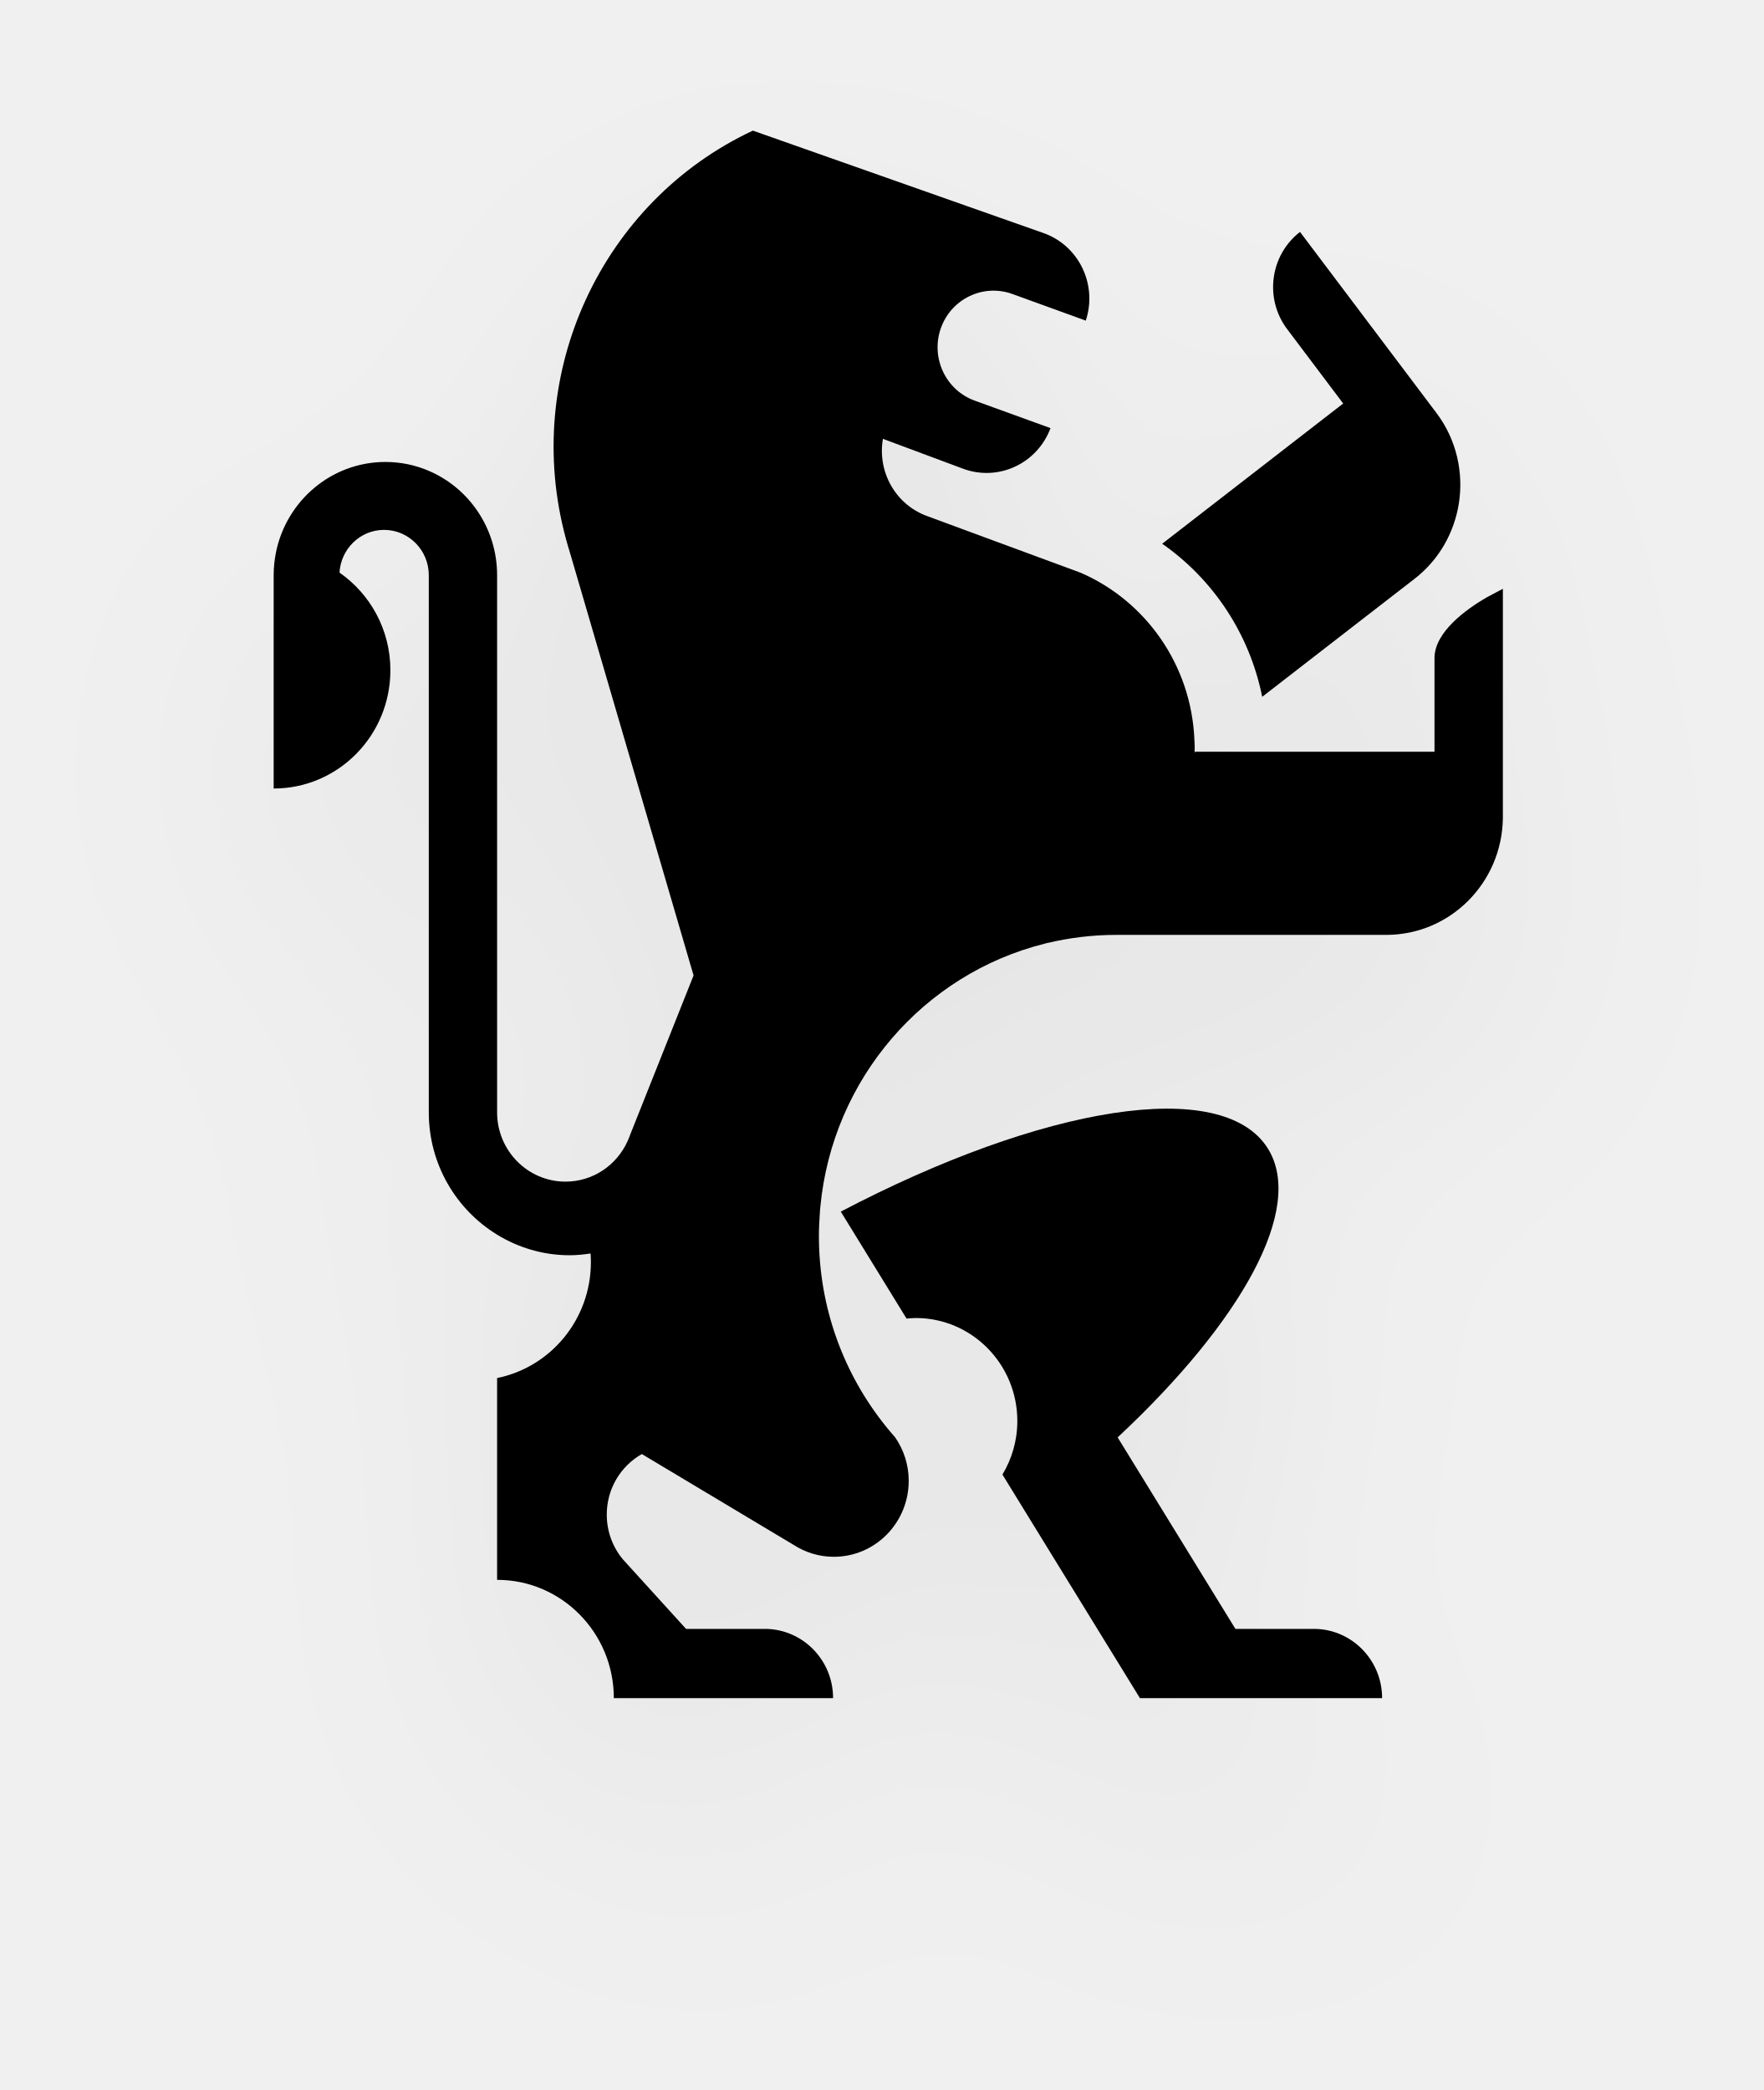
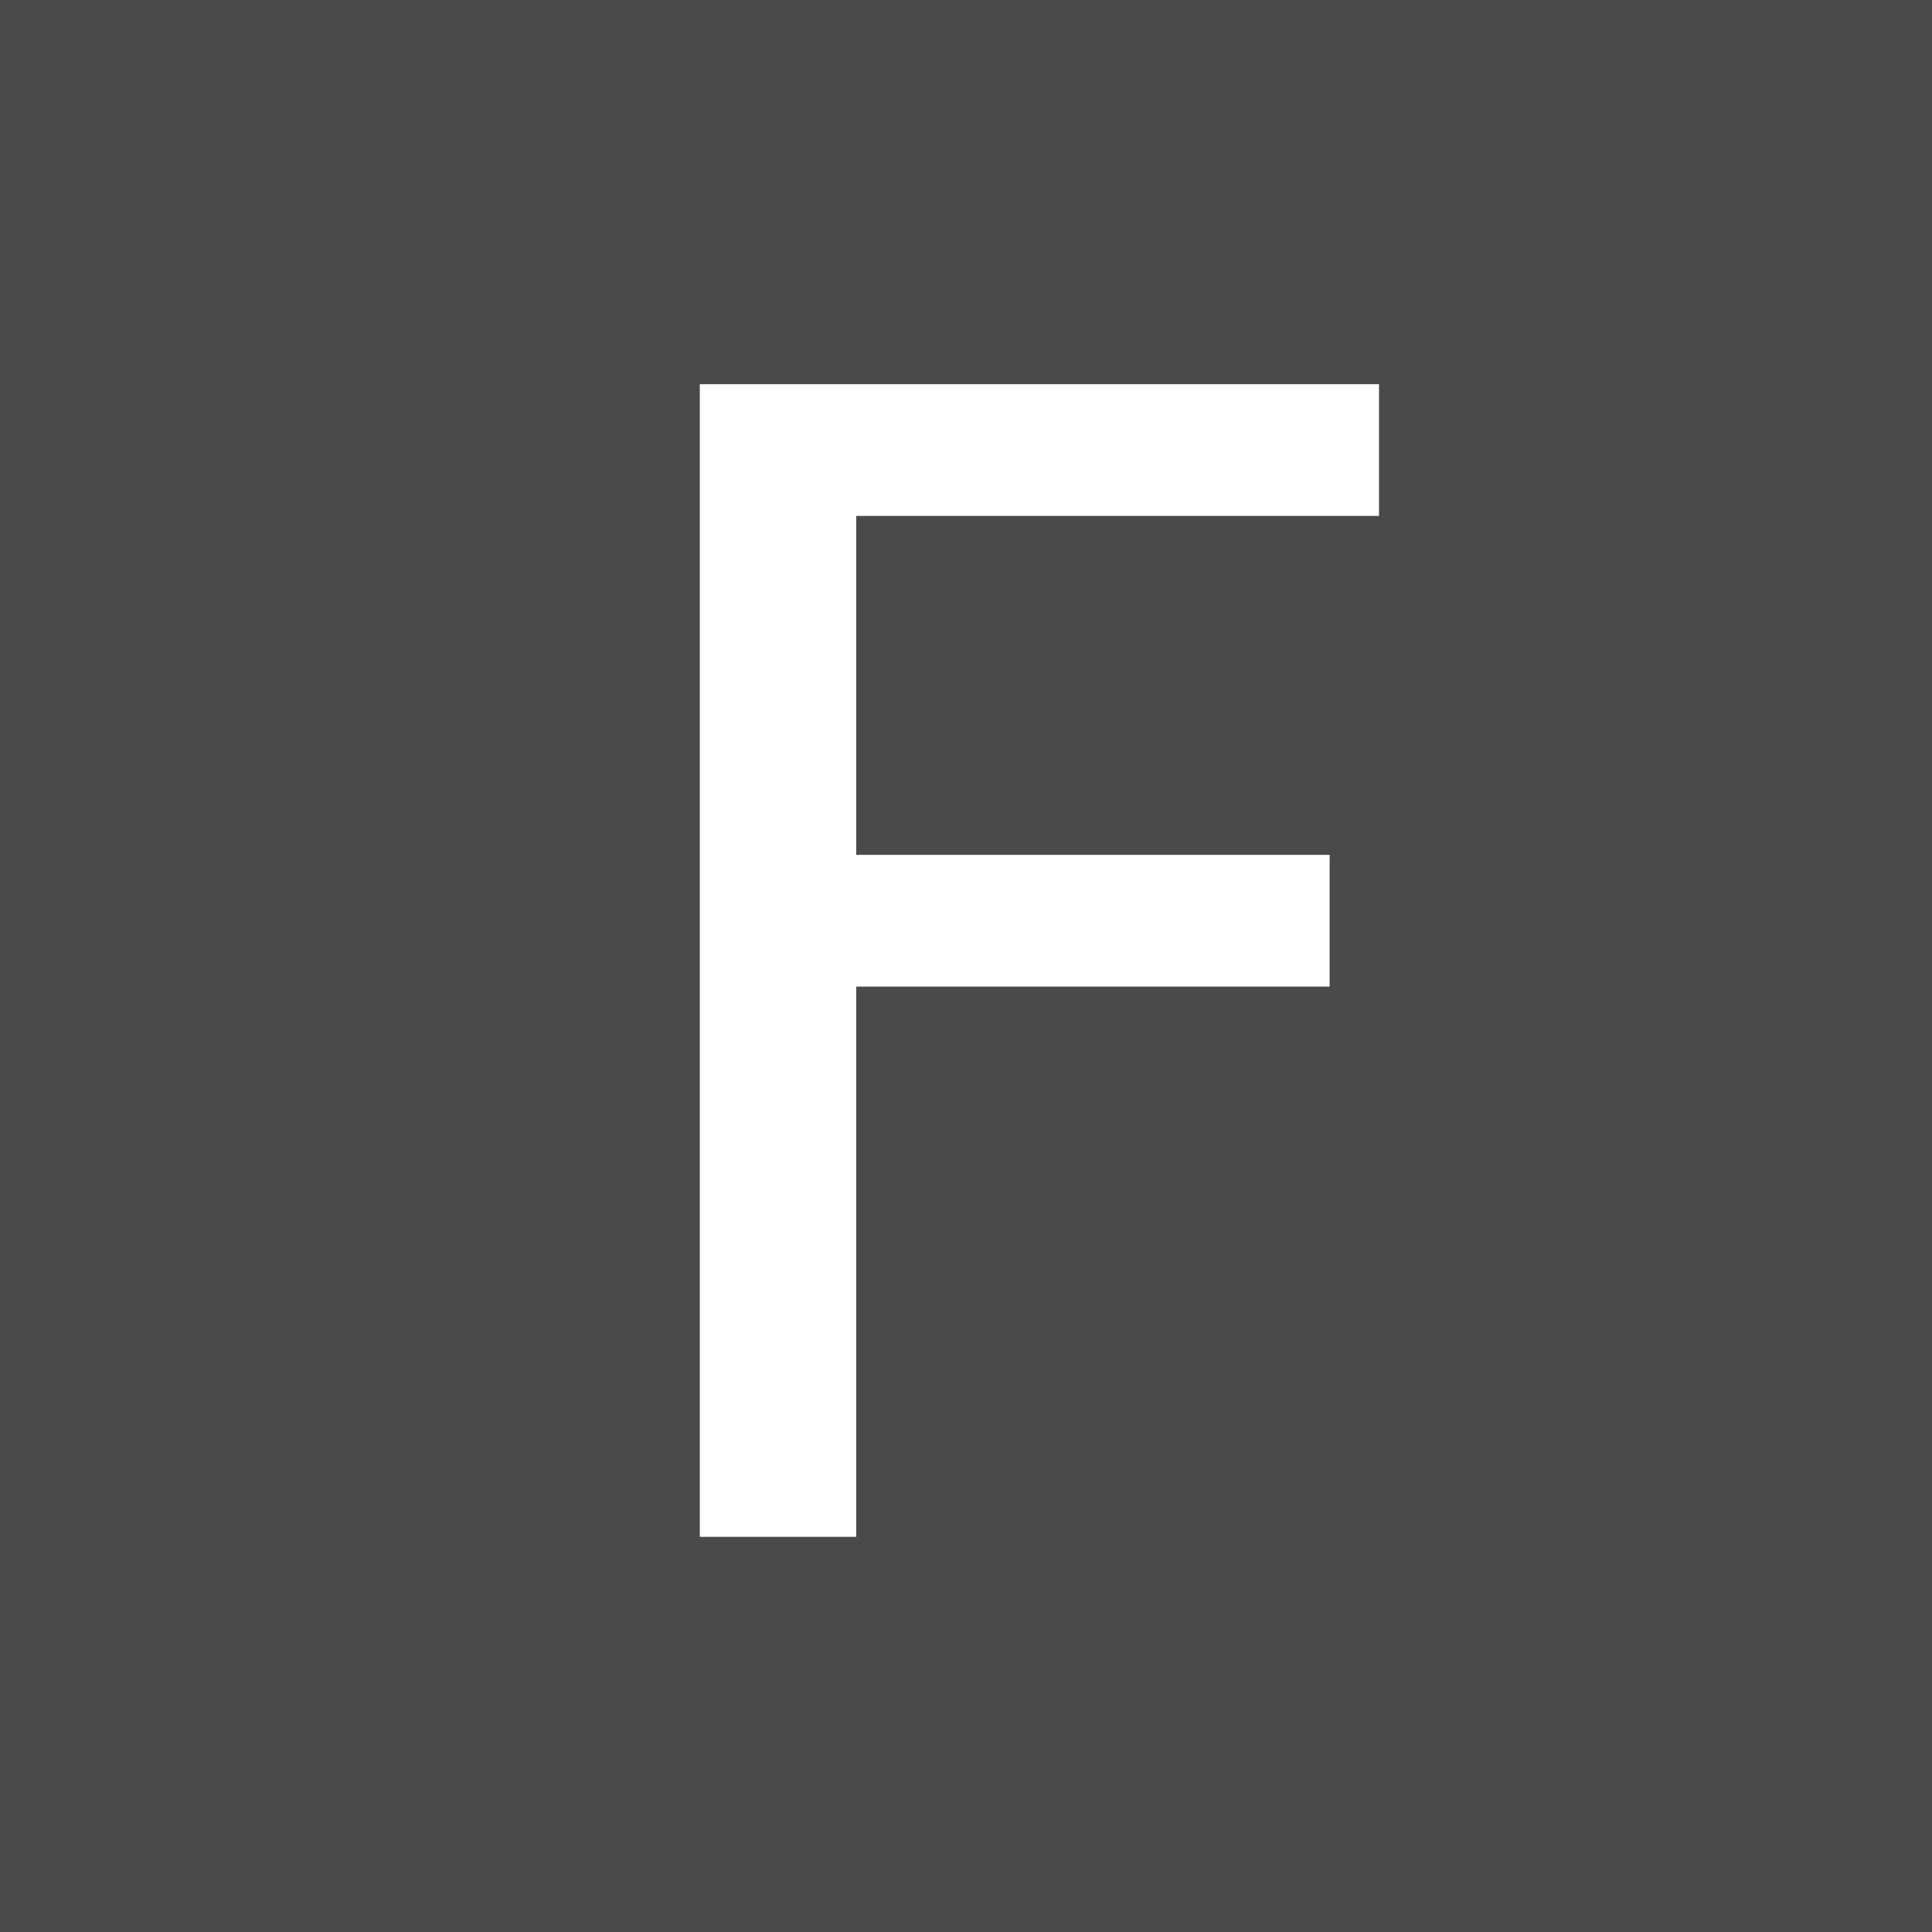
- <svg xmlns="http://www.w3.org/2000/svg" width="27px" height="32px" viewBox="0 0 27 32" version="1.1">
-   <defs>
-     <filter x="-50%" y="-50%" width="200%" height="200%" filterUnits="objectBoundingBox" id="filter-1">
-       <feOffset dx="0" dy="2" in="SourceAlpha" result="shadowOffsetOuter1" />
-       <feGaussianBlur stdDeviation="2" in="shadowOffsetOuter1" result="shadowBlurOuter1" />
-       <feColorMatrix values="0 0 0 0 0   0 0 0 0 0   0 0 0 0 0  0 0 0 0.05 0" type="matrix" in="shadowBlurOuter1" result="shadowMatrixOuter1" />
-       <feMerge>
-         <feMergeNode in="shadowMatrixOuter1" />
-         <feMergeNode in="SourceGraphic" />
-       </feMerge>
-     </filter>
-   </defs>
-   <g id="OPt-2" stroke="none" stroke-width="1" fill="none" fill-rule="evenodd">
-     <g id="prog2_pro3_Mobile-Portrait_opt2-Copy-2" transform="translate(-10, -15)" fill="#000000">
-       <g id="nav">
-         <g id="Group-6" filter="url(#filter-1)">
-           <g id="ic_home" transform="translate(14, 17)">
-             <g id="Group" transform="translate(9.6, 12) scale(-1, 1) translate(-9.6, -12) ">
-               <path d="M1.542,6.862 L2.436,7.554 L3.875,8.669 C4.069,7.7 4.63,6.867 5.406,6.325 L2.635,4.178 L3.493,3.039 C3.844,2.573 3.756,1.907 3.296,1.551 L1.207,4.323 C0.898,4.733 0.79,5.235 0.864,5.708 C0.934,6.15 1.163,6.568 1.542,6.862 L1.542,6.862 Z" id="Shape" />
-               <path d="M10.327,16.551 C7.236,14.931 4.483,14.473 3.788,15.585 C3.218,16.499 4.188,18.233 6.088,20.008 L4.285,22.94 L3.057,22.94 C2.492,22.956 2.039,23.424 2.039,24 L3.633,24 L5.747,24 L6.399,22.94 L7.444,21.241 L7.852,20.577 C7.708,20.338 7.624,20.057 7.624,19.757 C7.624,18.886 8.321,18.18 9.18,18.18 C9.227,18.18 9.274,18.185 9.32,18.189 L10.327,16.551 L10.327,16.551 Z" id="Shape" />
-               <path d="M18.974,6.453 C18.812,5.665 18.124,5.073 17.299,5.073 C17.064,5.073 16.839,5.121 16.635,5.209 C16.021,5.471 15.589,6.088 15.589,6.807 L15.589,15.031 C15.589,15.617 15.12,16.092 14.542,16.092 C14.121,16.092 13.759,15.84 13.593,15.476 C13.578,15.444 13.565,15.411 13.553,15.377 L12.581,12.935 L14.468,6.481 C14.469,6.477 14.471,6.472 14.472,6.468 C14.495,6.396 14.515,6.323 14.535,6.251 C15.222,3.722 13.986,1.082 11.673,0 L7.23,1.566 C6.684,1.755 6.393,2.356 6.576,2.909 L7.701,2.501 C8.146,2.34 8.636,2.575 8.795,3.025 C8.954,3.476 8.722,3.973 8.277,4.134 L7.116,4.555 C7.319,5.099 7.916,5.377 8.456,5.176 L9.682,4.719 C9.769,5.22 9.492,5.725 9.004,5.902 L6.655,6.769 C5.664,7.198 4.961,8.176 4.913,9.325 C4.911,9.367 4.908,9.409 4.908,9.452 C4.908,9.478 4.911,9.504 4.911,9.53 C4.907,9.518 4.904,9.51 4.904,9.51 L1.237,9.51 L1.237,8.076 C1.237,7.676 0.749,7.327 0.439,7.147 L0.19,7.015 L0.19,10.528 C0.204,11.517 0.997,12.314 1.976,12.314 L6.111,12.314 C6.478,12.314 6.834,12.359 7.175,12.441 C7.158,12.437 7.142,12.431 7.125,12.426 C7.143,12.432 7.161,12.437 7.179,12.441 C7.19,12.444 7.2,12.447 7.211,12.45 C9.054,12.912 10.454,14.514 10.64,16.477 C10.644,16.511 10.646,16.545 10.648,16.58 C10.656,16.694 10.662,16.808 10.662,16.924 C10.662,18.028 10.278,19.042 9.639,19.836 C9.593,19.894 9.544,19.951 9.495,20.007 C9.364,20.196 9.287,20.425 9.287,20.673 C9.287,21.315 9.8,21.836 10.434,21.836 C10.661,21.836 10.873,21.768 11.052,21.652 L13.373,20.263 C13.694,20.445 13.91,20.791 13.91,21.19 C13.91,21.453 13.816,21.694 13.659,21.88 L12.696,22.94 L11.52,22.94 L11.52,22.94 L11.463,22.94 C10.898,22.956 10.445,23.424 10.445,24 L12.538,24 L12.538,24 L13.802,24 C13.802,23 14.602,22.189 15.589,22.189 L15.589,19.099 C14.77,18.934 14.153,18.202 14.153,17.323 C14.153,17.279 14.155,17.236 14.158,17.192 C14.263,17.208 14.369,17.219 14.478,17.219 C14.885,17.219 15.264,17.103 15.589,16.904 C16.215,16.521 16.635,15.827 16.635,15.031 L16.635,6.807 C16.635,6.424 16.942,6.113 17.32,6.113 C17.684,6.113 17.981,6.403 18.002,6.767 C17.532,7.094 17.223,7.641 17.223,8.262 C17.223,9.263 18.023,10.073 19.01,10.073 L19.01,6.807 C19.01,6.686 18.997,6.567 18.974,6.453 L18.974,6.453 Z" id="Shape" />
-             </g>
-           </g>
-         </g>
+ <svg xmlns="http://www.w3.org/2000/svg" width="22px" height="22px" viewBox="0 0 22 22" version="1.1">
+   <defs />
+   <g id="Symbols" stroke="none" stroke-width="1" fill="none" fill-rule="evenodd">
+     <g id="nav" transform="translate(-16, -13)">
+       <g id="ic_logo" transform="translate(16, 13)">
+         <rect id="Rectangle" fill="#4A4A4A" x="0" y="0" width="22" height="22" />
+         <text id="F" font-family="AndaleMono, Andale Mono" font-size="18" font-weight="normal" fill="#FFFFFF">
+           <tspan x="5.923" y="17.5">F</tspan>
+         </text>
      </g>
    </g>
  </g>
</svg>
